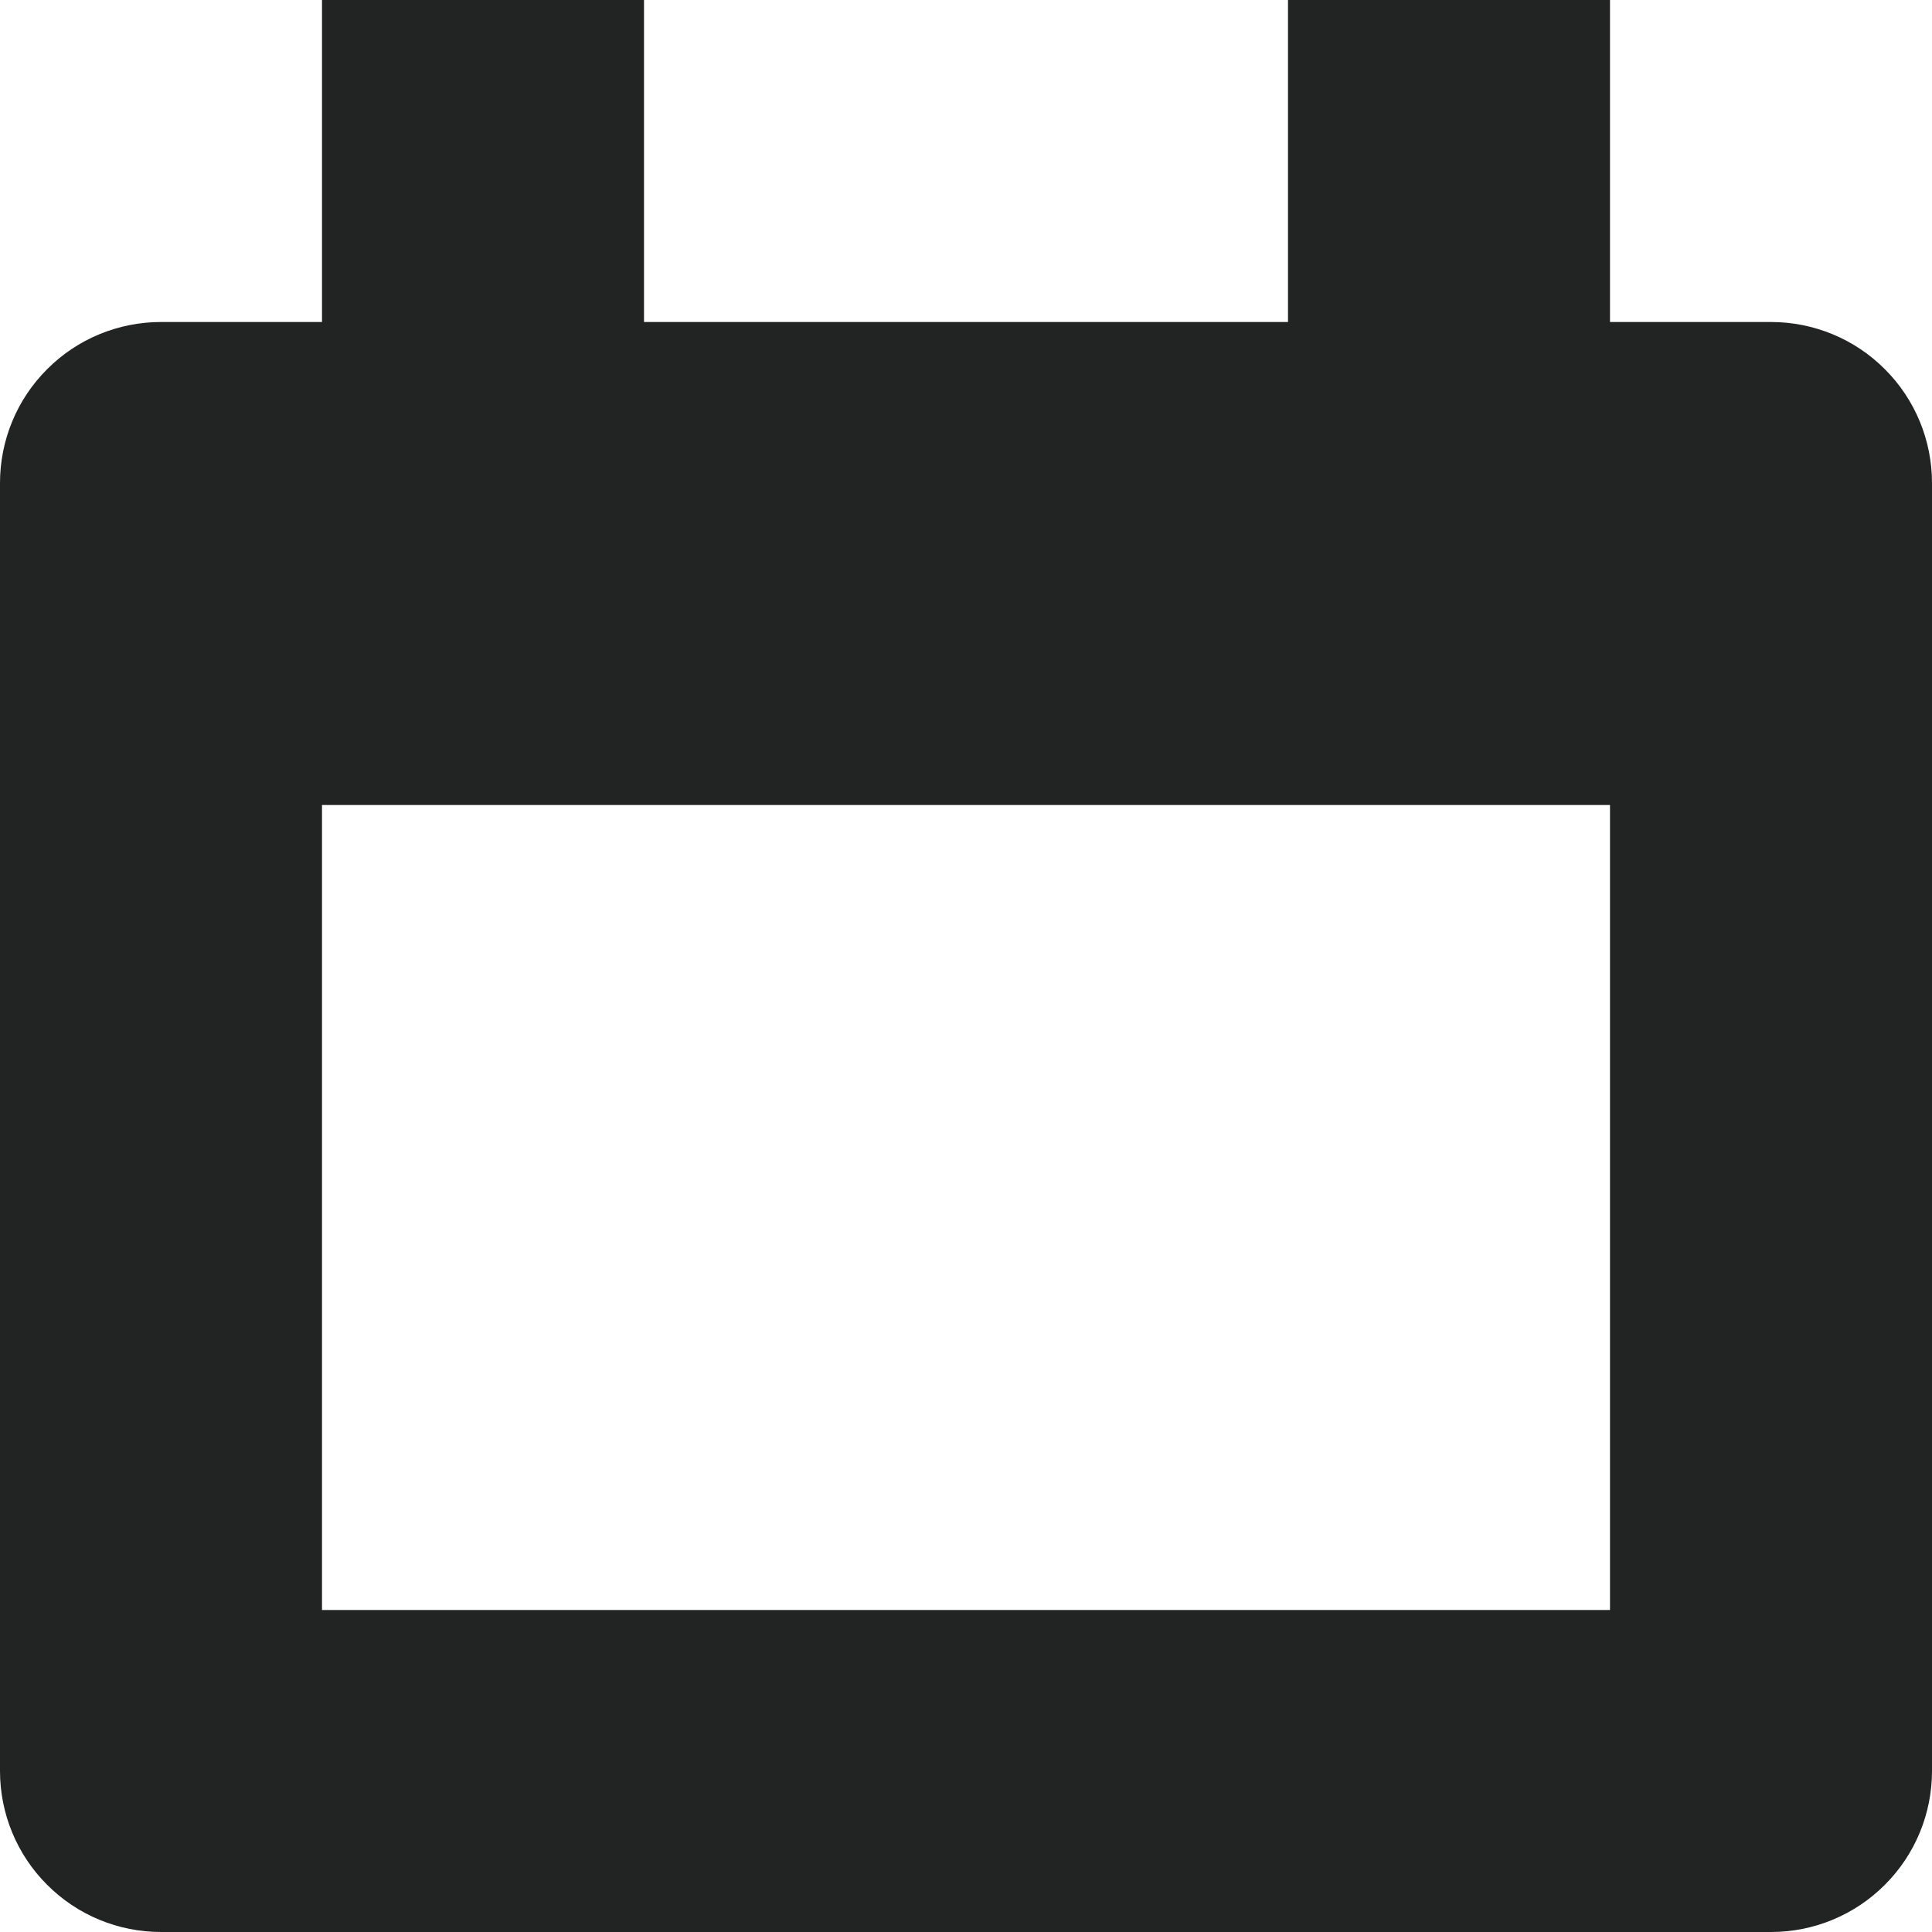
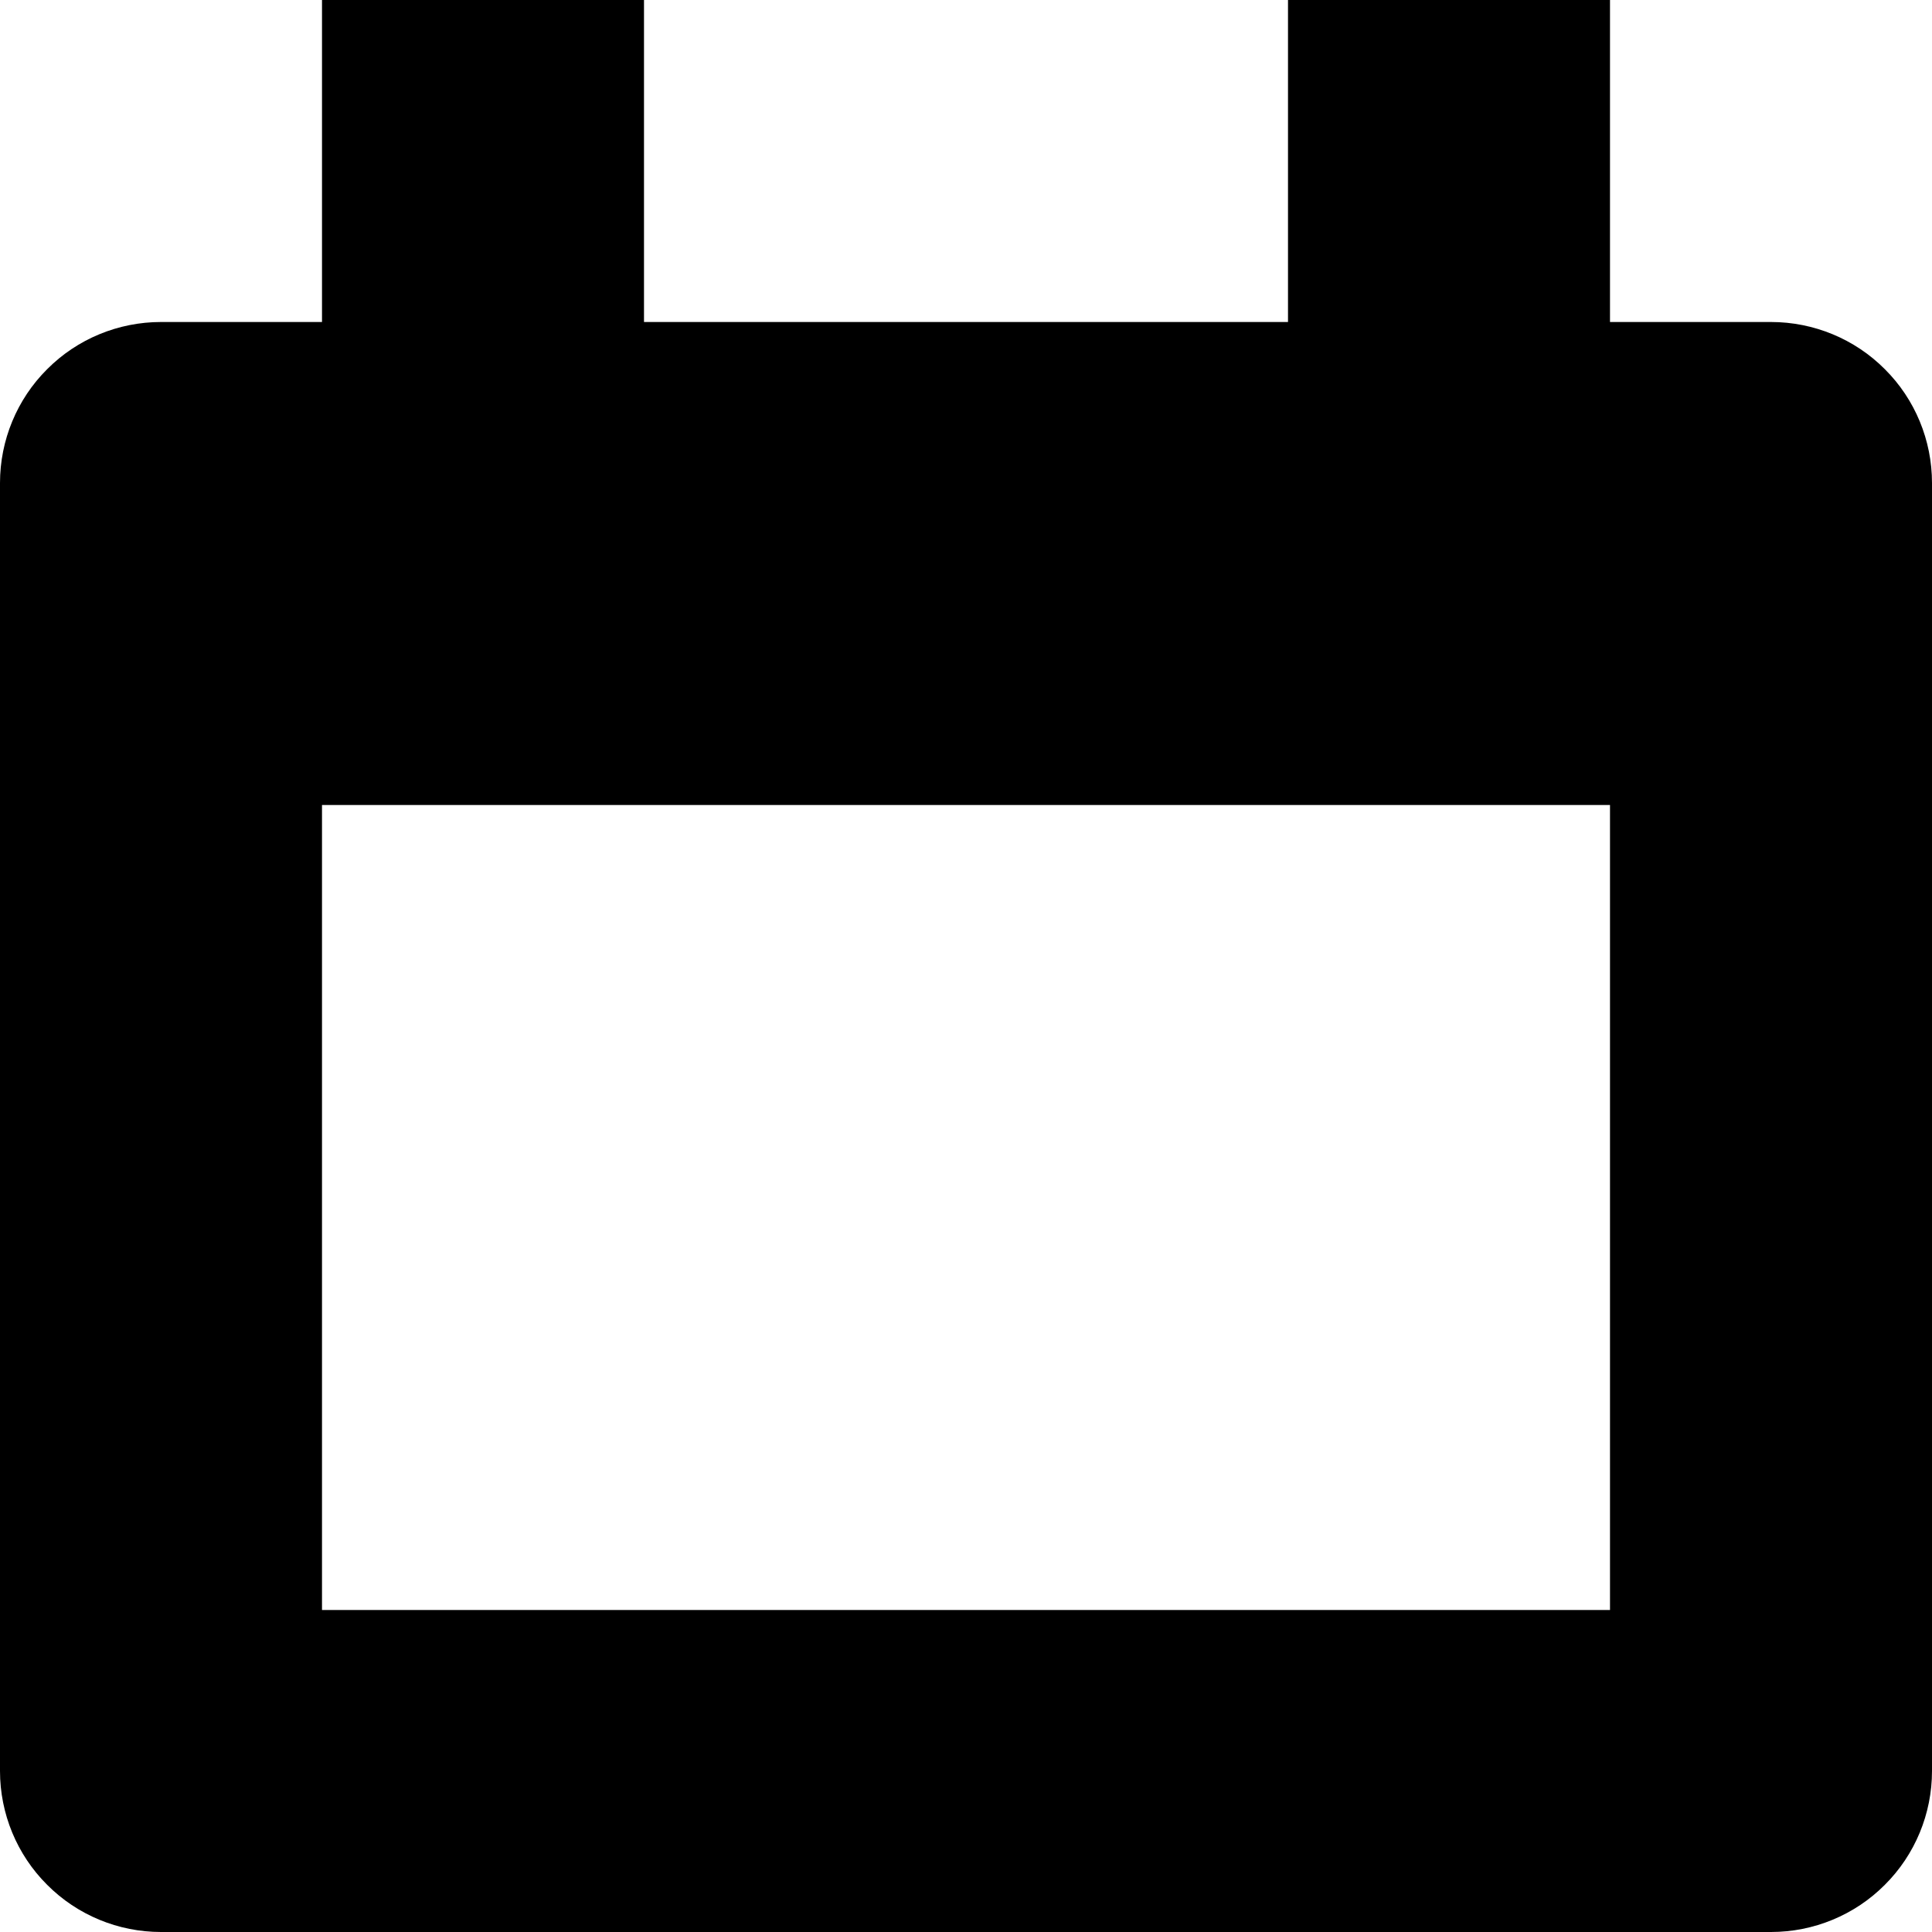
- <svg xmlns="http://www.w3.org/2000/svg" width="100%" height="100%" viewBox="0 0 12 12" fill="none">
-   <path d="M11 2H10V0H8V2H4V0H2V2H1C0.735 2 0.48 2.105 0.293 2.293C0.105 2.48 0 2.735 0 3V11C0 11.265 0.105 11.52 0.293 11.707C0.48 11.895 0.735 12 1 12H11C11.265 12 11.52 11.895 11.707 11.707C11.895 11.52 12 11.265 12 11V3C12 2.735 11.895 2.48 11.707 2.293C11.52 2.105 11.265 2 11 2V2ZM10 10H2V5H10V10Z" fill="#212423" />
+ <svg xmlns="http://www.w3.org/2000/svg" width="100%" height="100%" viewBox="0 0 12 12">
+   <path d="M11 2H10V0H8V2H4V0H2V2H1C0.735 2 0.48 2.105 0.293 2.293C0.105 2.48 0 2.735 0 3V11C0 11.265 0.105 11.52 0.293 11.707C0.48 11.895 0.735 12 1 12H11C11.265 12 11.52 11.895 11.707 11.707C11.895 11.52 12 11.265 12 11V3C12 2.735 11.895 2.48 11.707 2.293C11.52 2.105 11.265 2 11 2V2ZM10 10H2V5H10V10Z" fill="currentColor" />
</svg>
